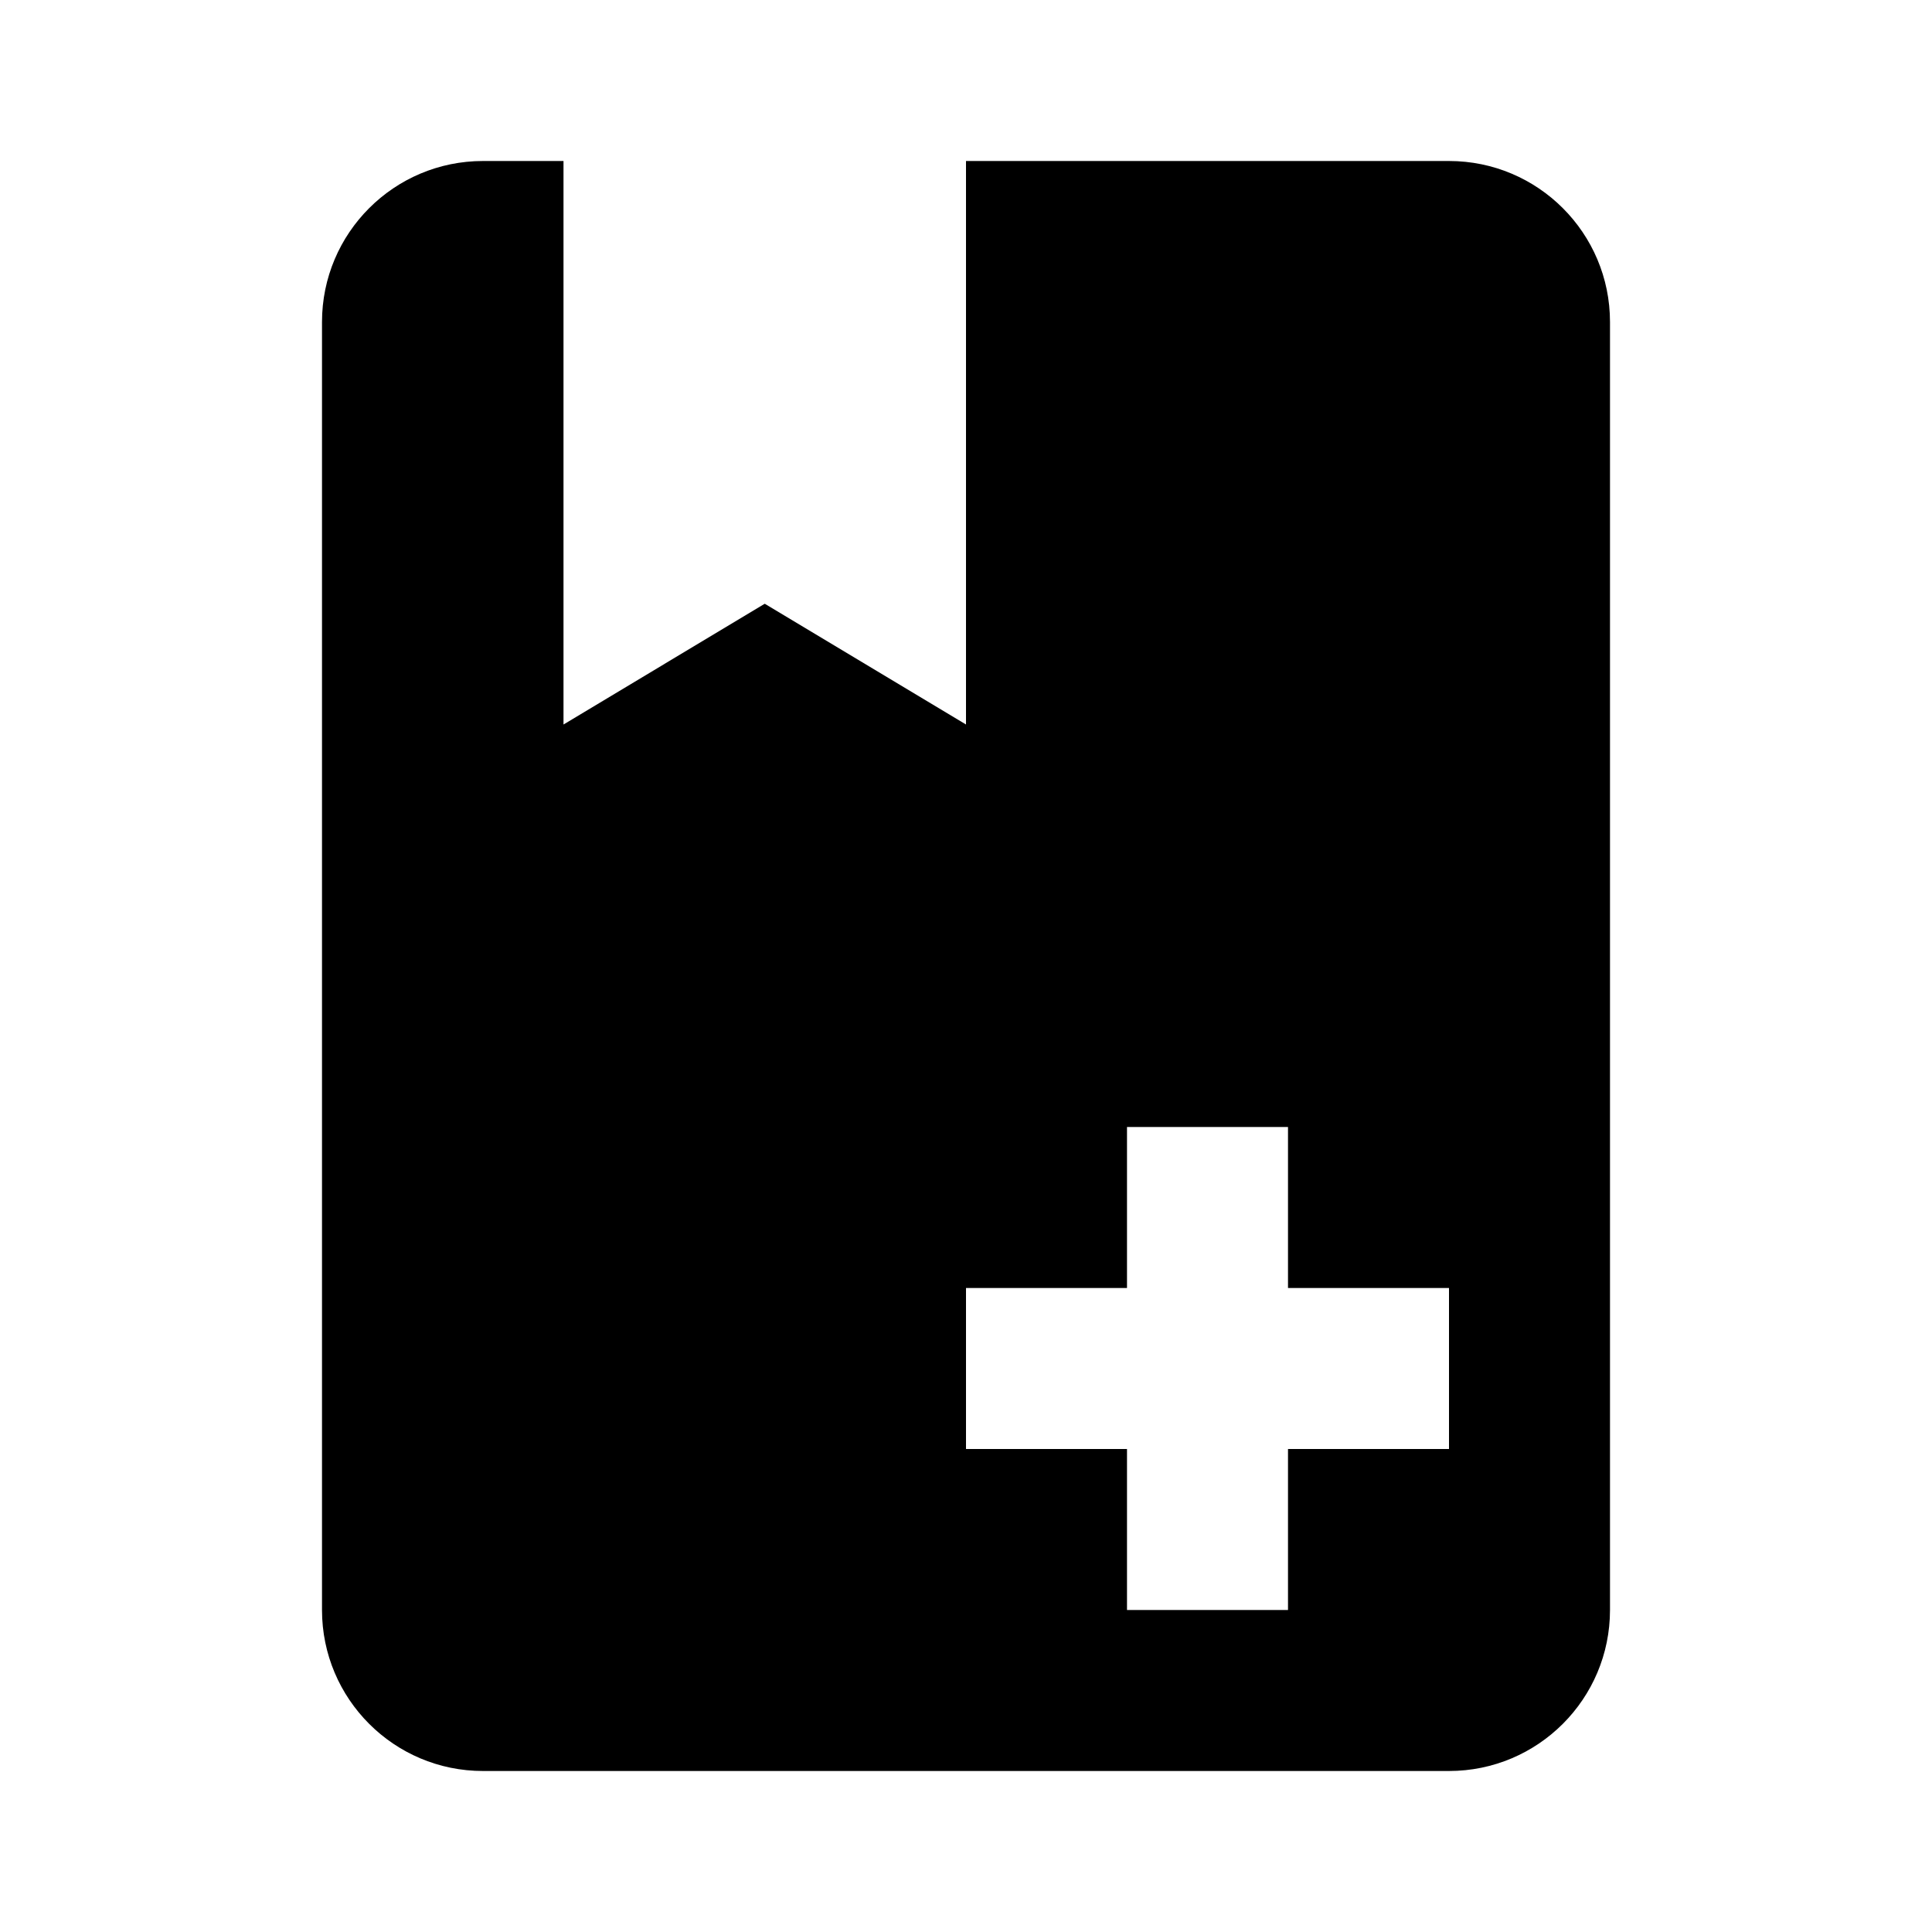
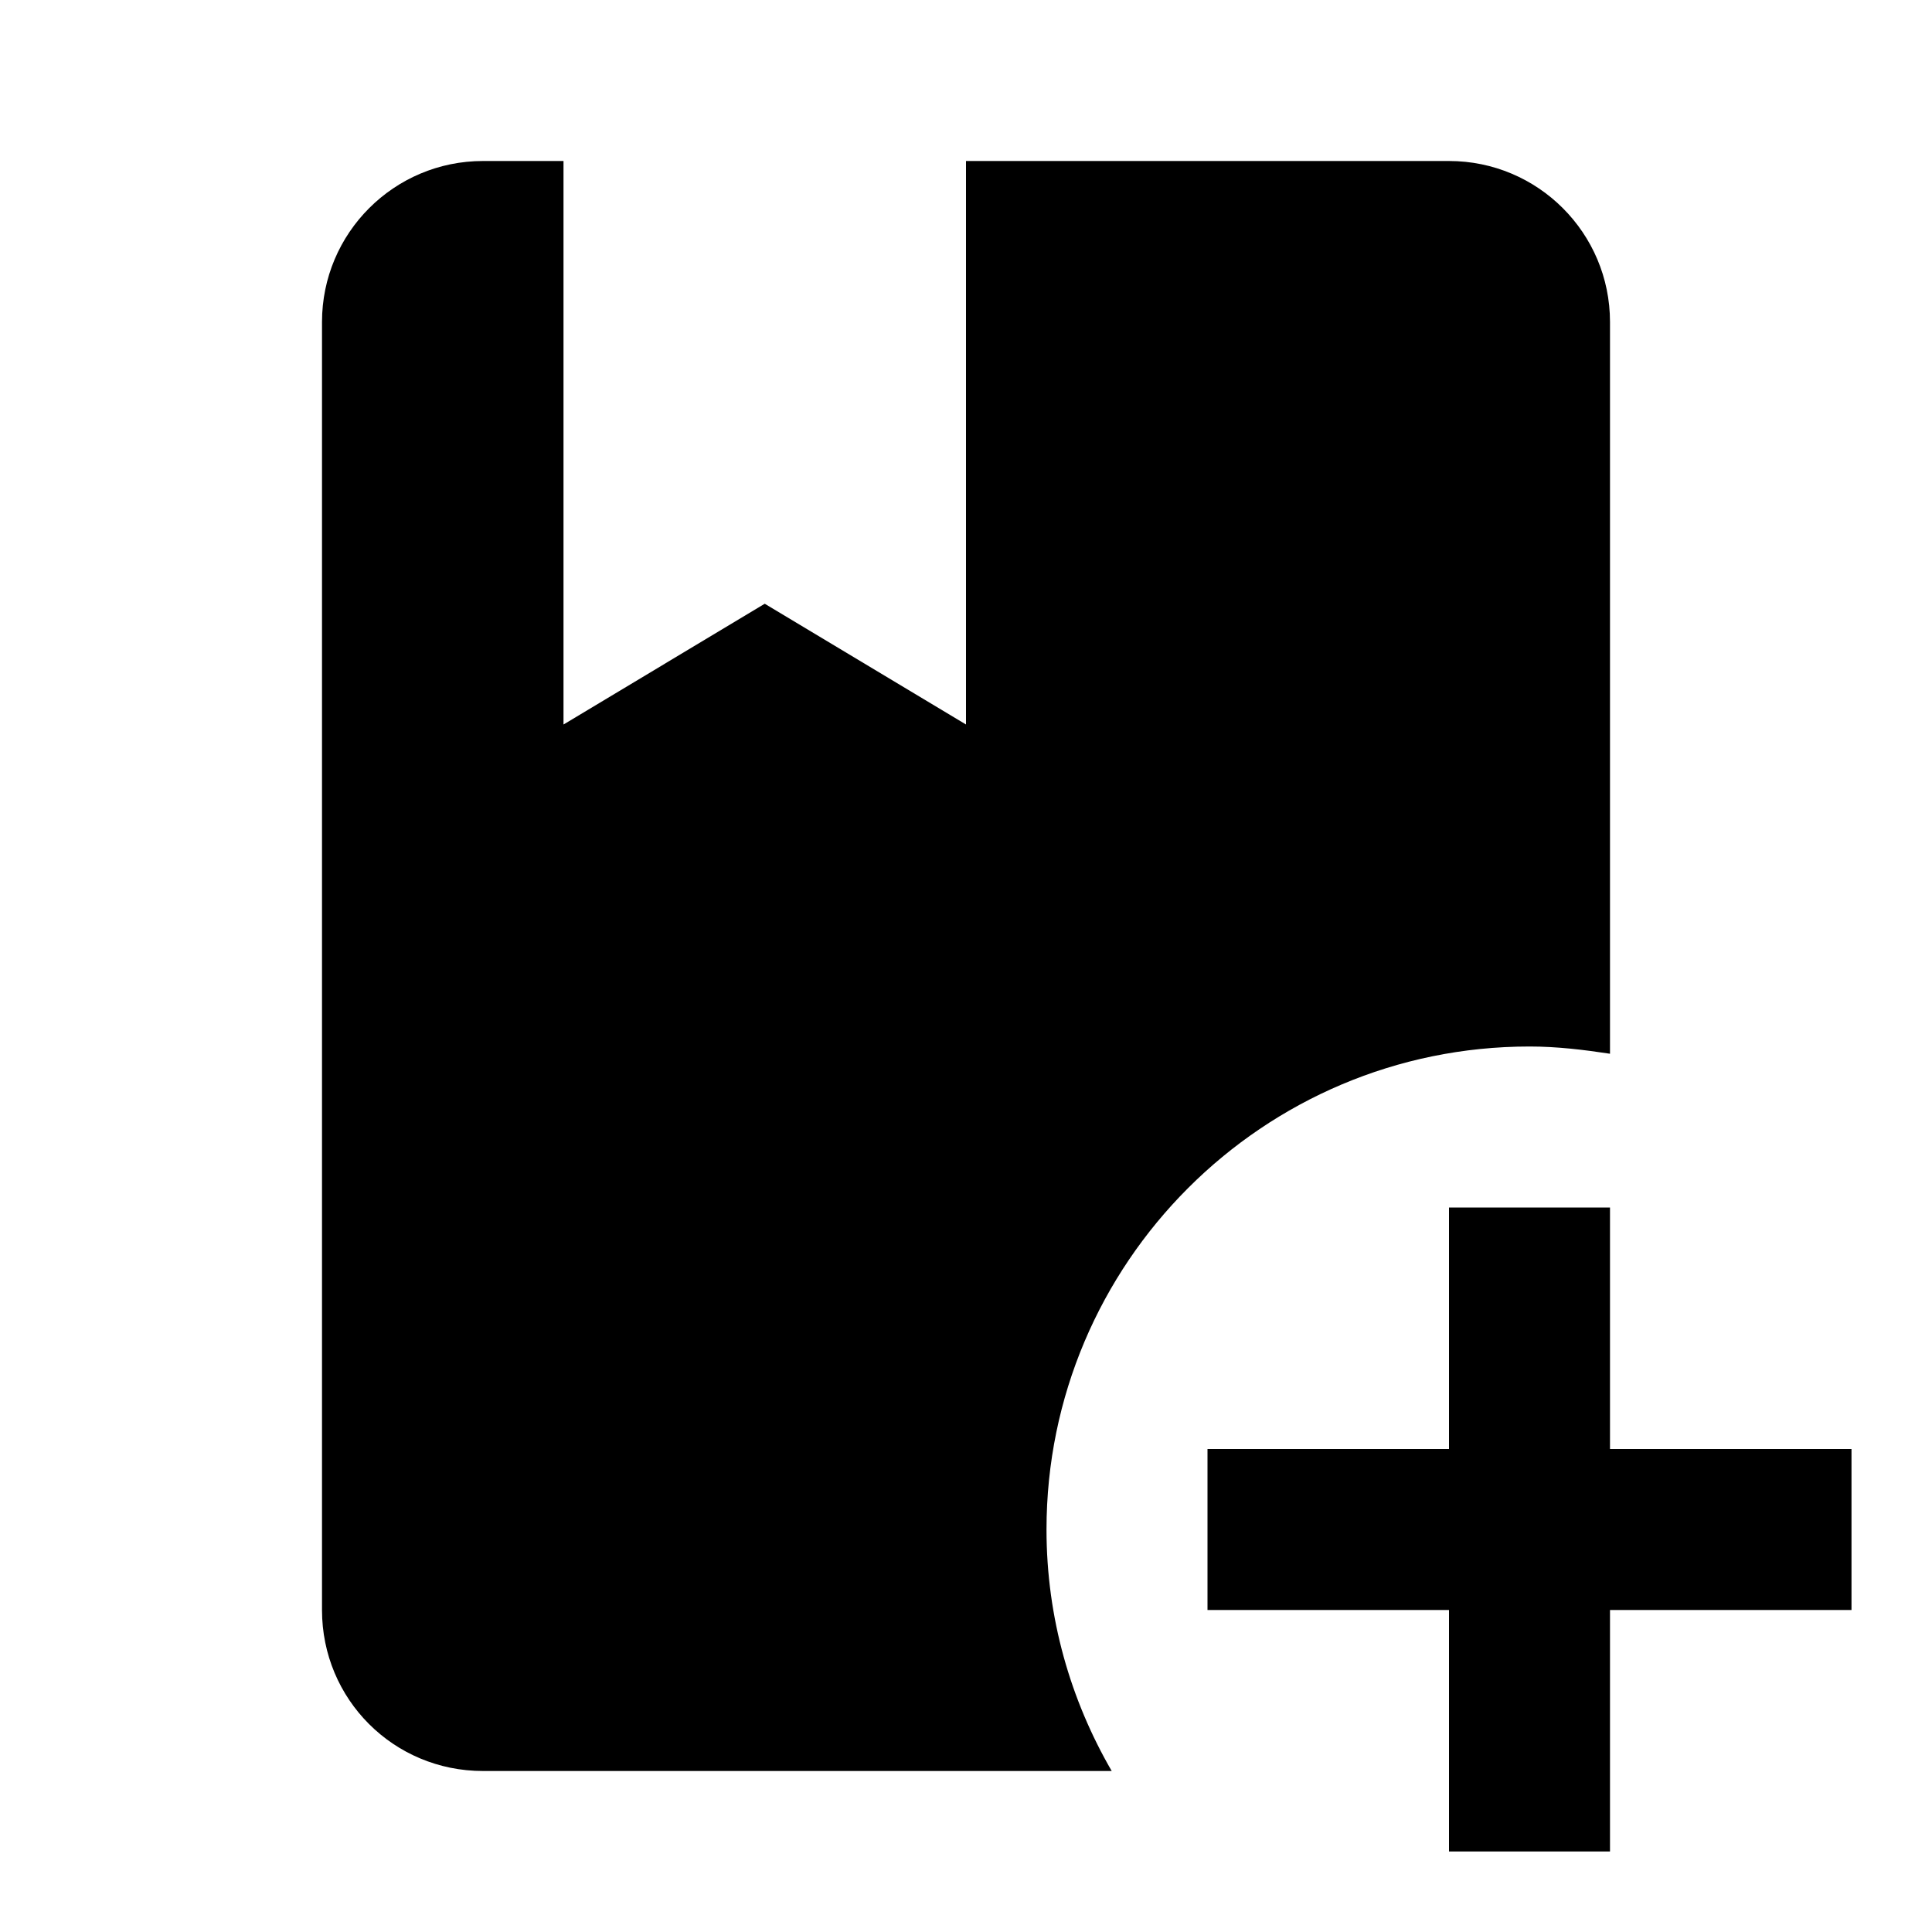
<svg xmlns="http://www.w3.org/2000/svg" viewBox="0 0 24 24">
-   <path d="M18 22H6a2 2 0 01-2-2V4a2 2 0 012-2h1v7l2.5-1.5L12 9V2h6a2 2 0 012 2v16a2 2 0 01-2 2m-4-2h2v-2h2v-2h-2v-2h-2v2h-2v2h2v2z" />
+   <path d="M13 19c0 1.1.3 2.12.81 3H6c-1.11 0-2-.89-2-2V4a2 2 0 012-2h1v7l2.5-1.5L12 9V2h6a2 2 0 012 2v9.09c-.33-.05-.66-.09-1-.09-3.31 0-6 2.69-6 6m7-1v-3h-2v3h-3v2h3v3h2v-3h3v-2h-3z" />
</svg>
